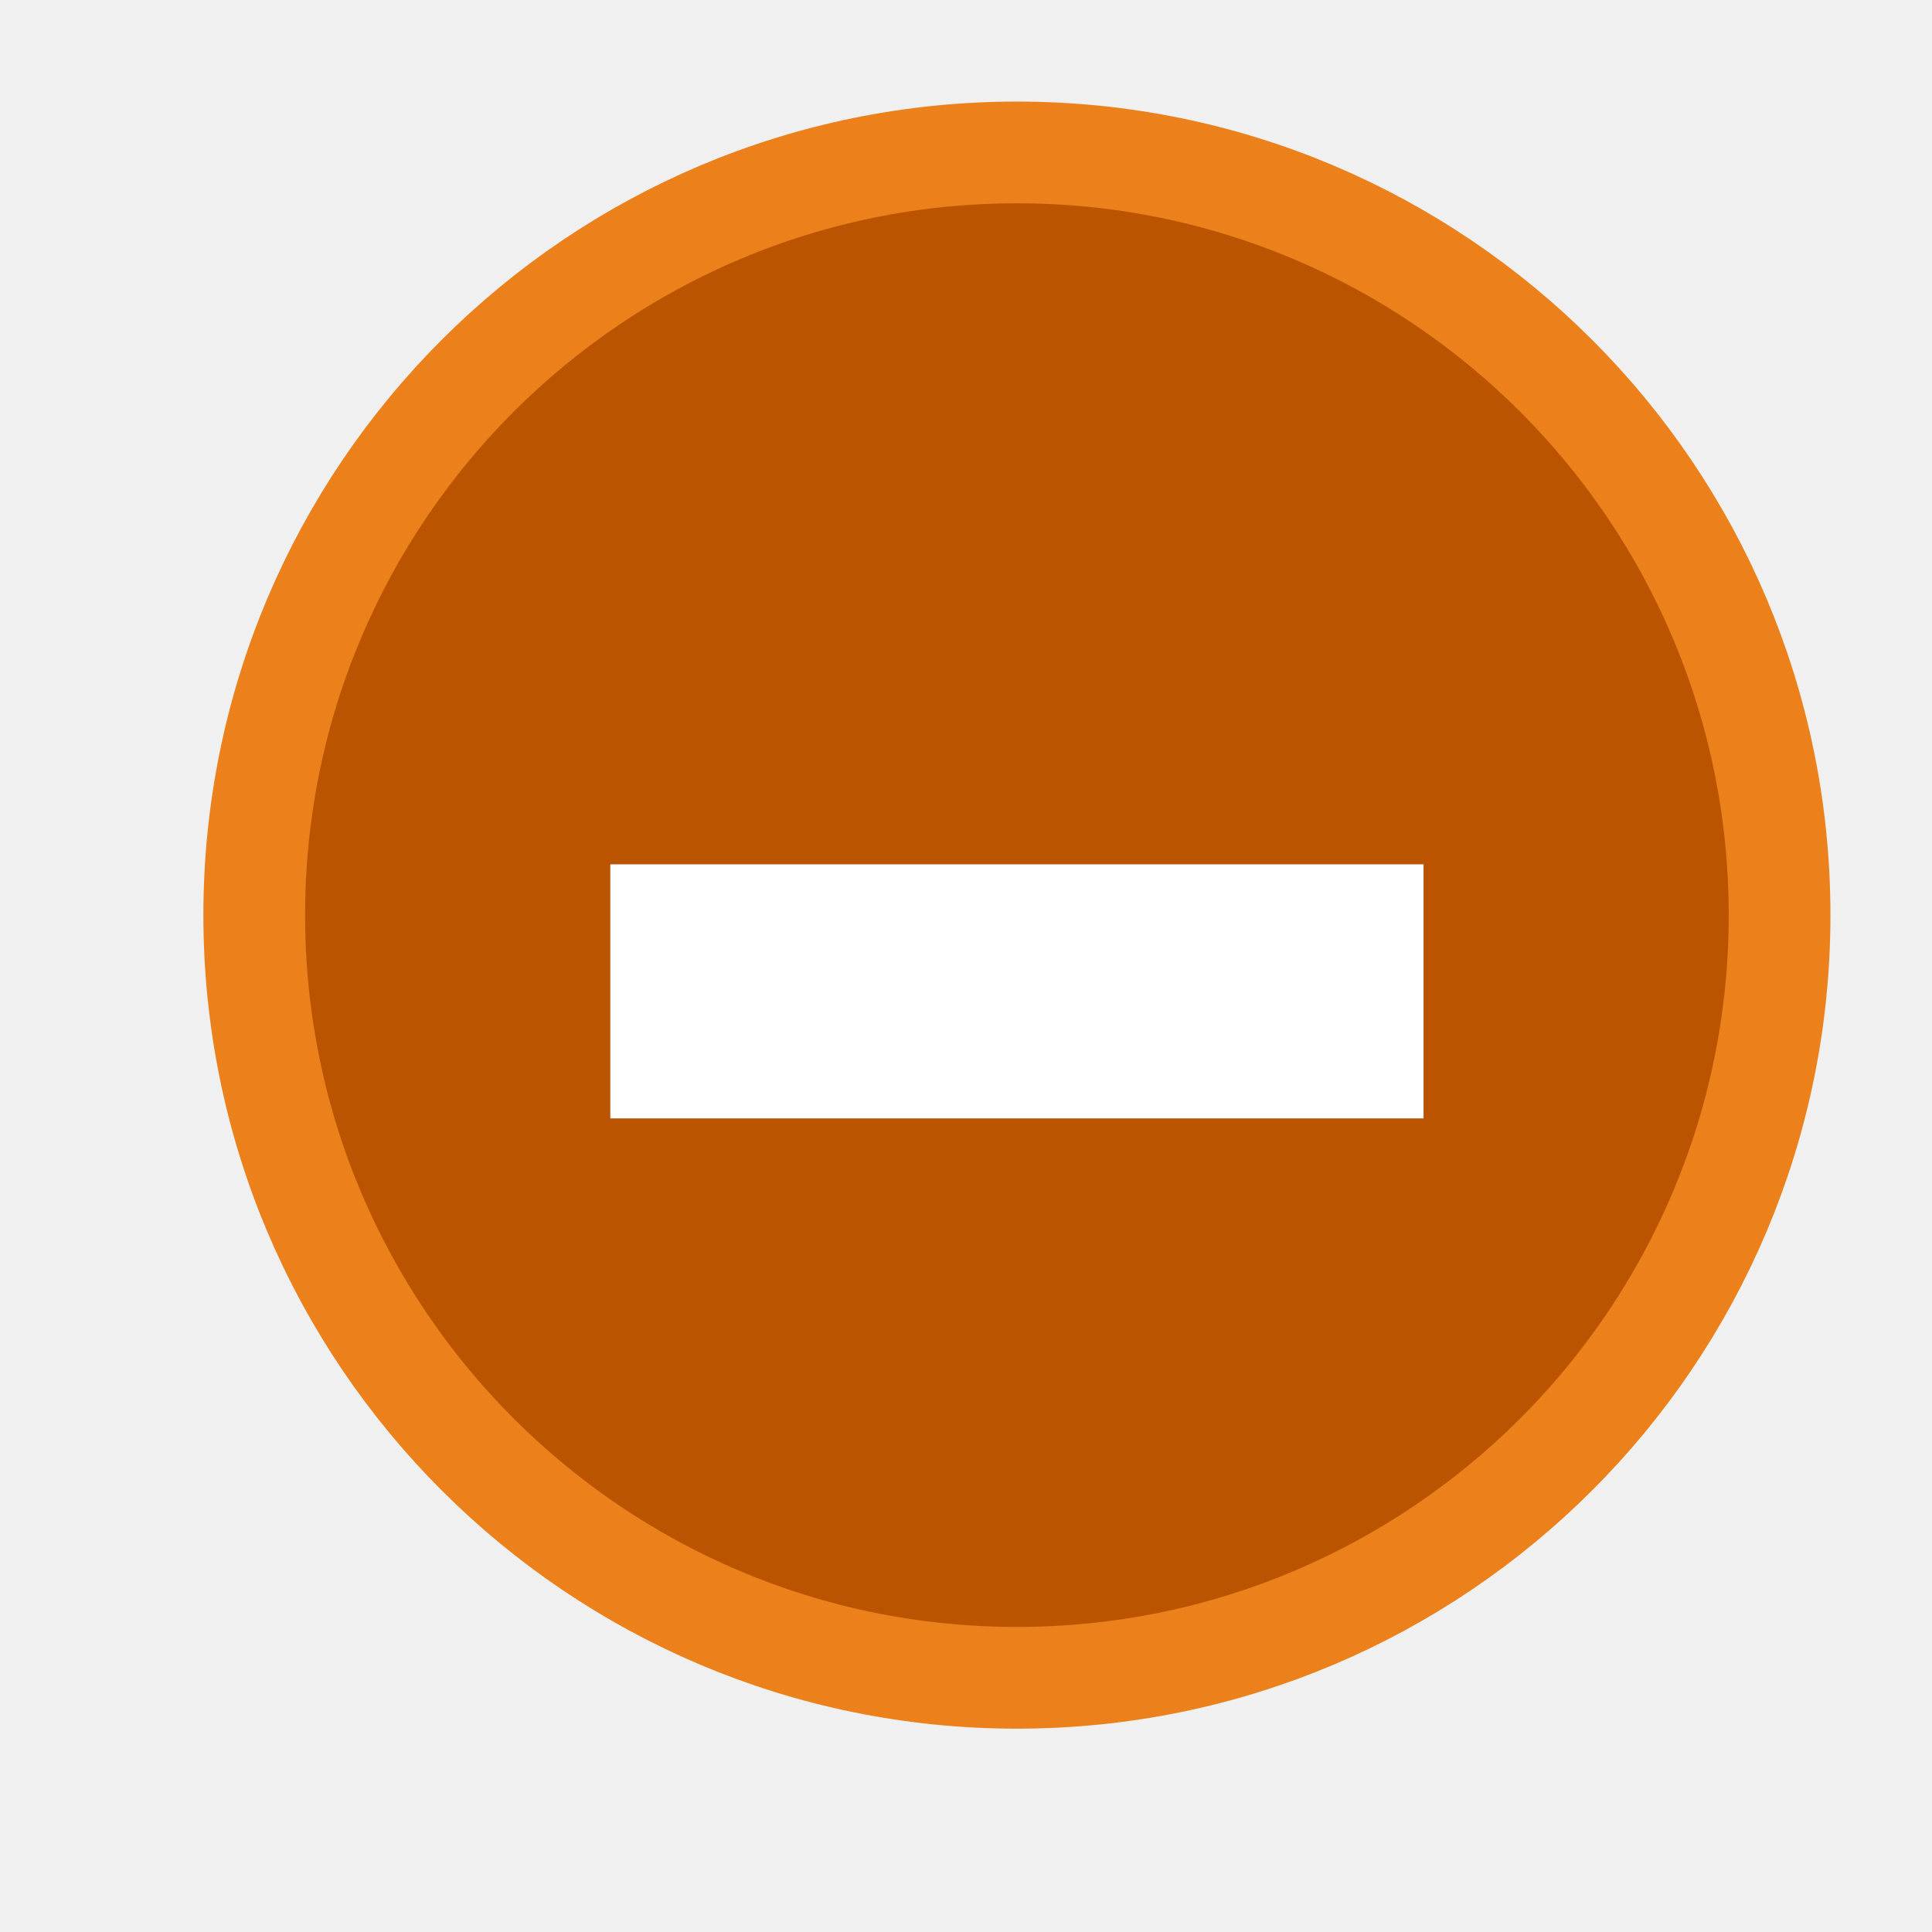
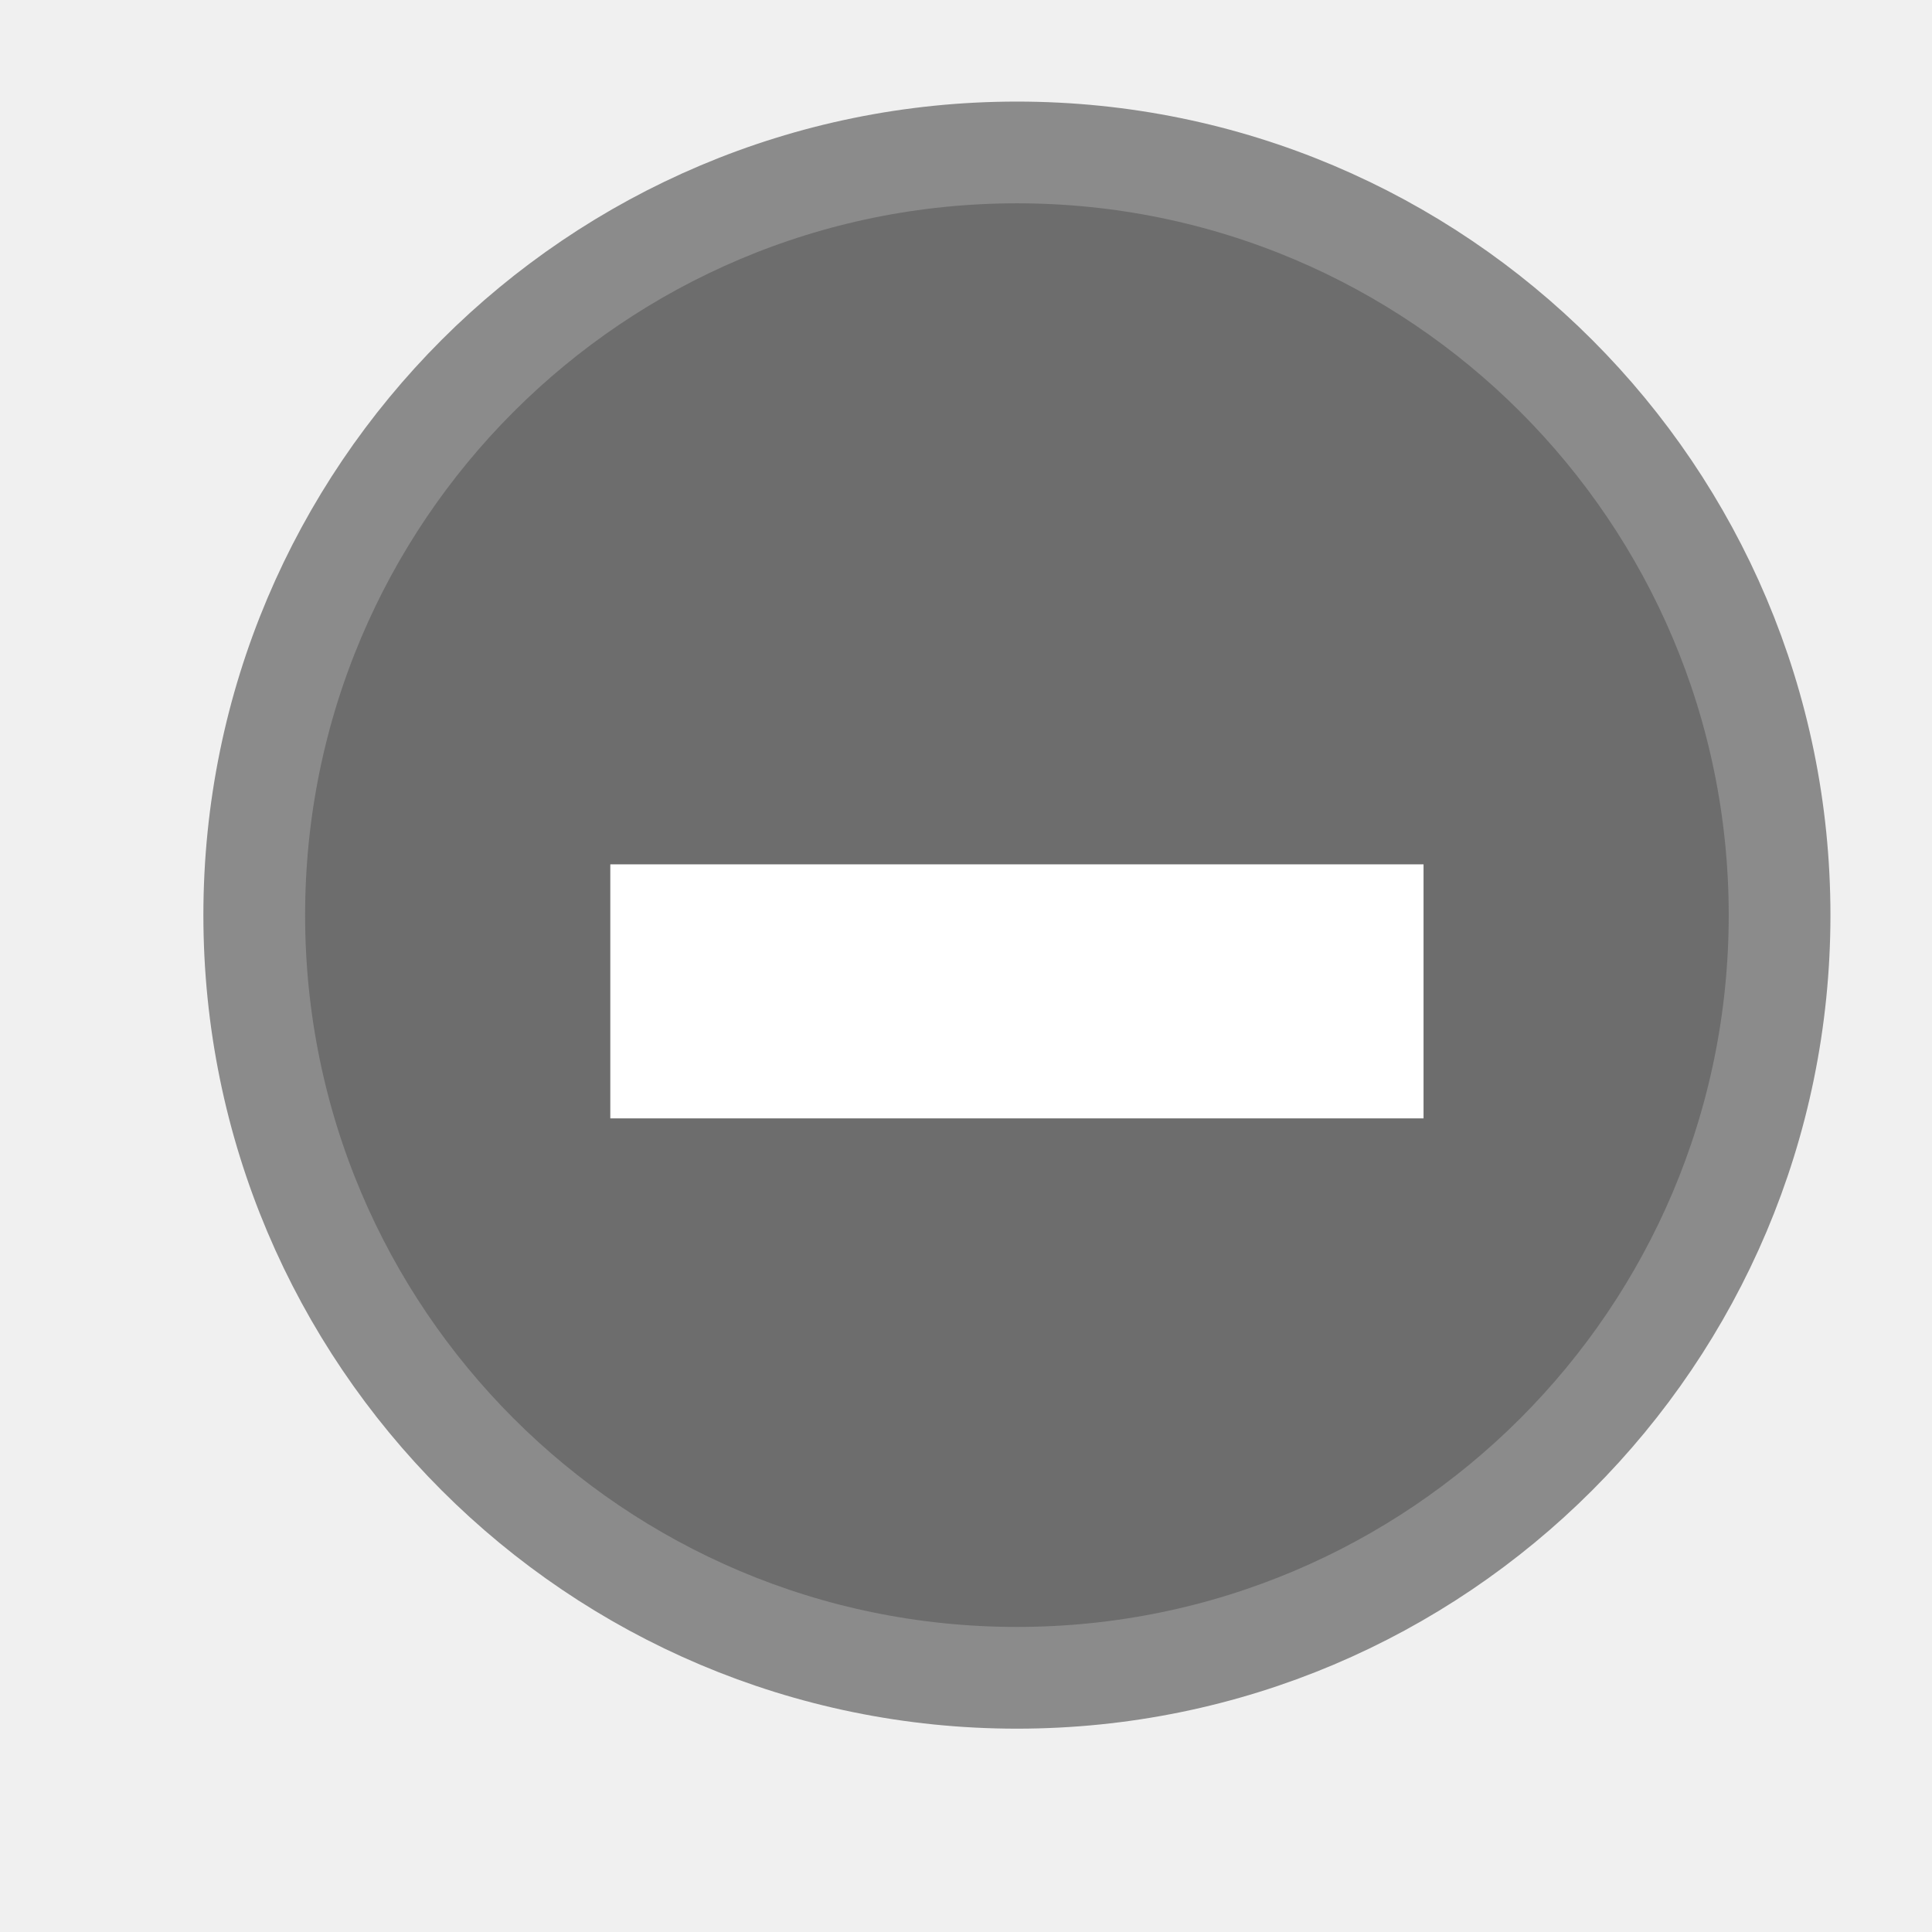
<svg xmlns="http://www.w3.org/2000/svg" id="svg8" version="1.1" viewBox="0 0 5.027 5.027" height="19" width="19">
  <defs id="defs2" />
  <g transform="matrix(0.8021109,0,0,0.8021264,0.5235831,-233.728)" id="layer1">
-     <circle r="2.474" cy="294.354" cx="2.646" id="path815" style="opacity:1;fill:#bb5400;fill-opacity:1;stroke:#ec801a;stroke-width:0.33;stroke-linecap:round;stroke-linejoin:miter;stroke-miterlimit:4;stroke-dasharray:none;stroke-opacity:1;paint-order:markers fill stroke" />
+     <circle r="2.474" cy="294.354" cx="2.646" id="path815" style="opacity:1;fill:#6d6d6d;fill-opacity:1;stroke:#8b8b8b;stroke-width:0.33;stroke-linecap:round;stroke-linejoin:miter;stroke-miterlimit:4;stroke-dasharray:none;stroke-opacity:1;paint-order:markers fill stroke" />
  </g>
  <path style="opacity:1;fill:#ffffff;fill-opacity:1;stroke:none;stroke-width:0.17;stroke-linecap:round;stroke-linejoin:miter;stroke-miterlimit:4;stroke-dasharray:none;stroke-opacity:1;paint-order:markers fill stroke" d="M 1.588,2.249 H 3.704 V 2.91 H 1.588 Z" id="rect1265" />
</svg>
